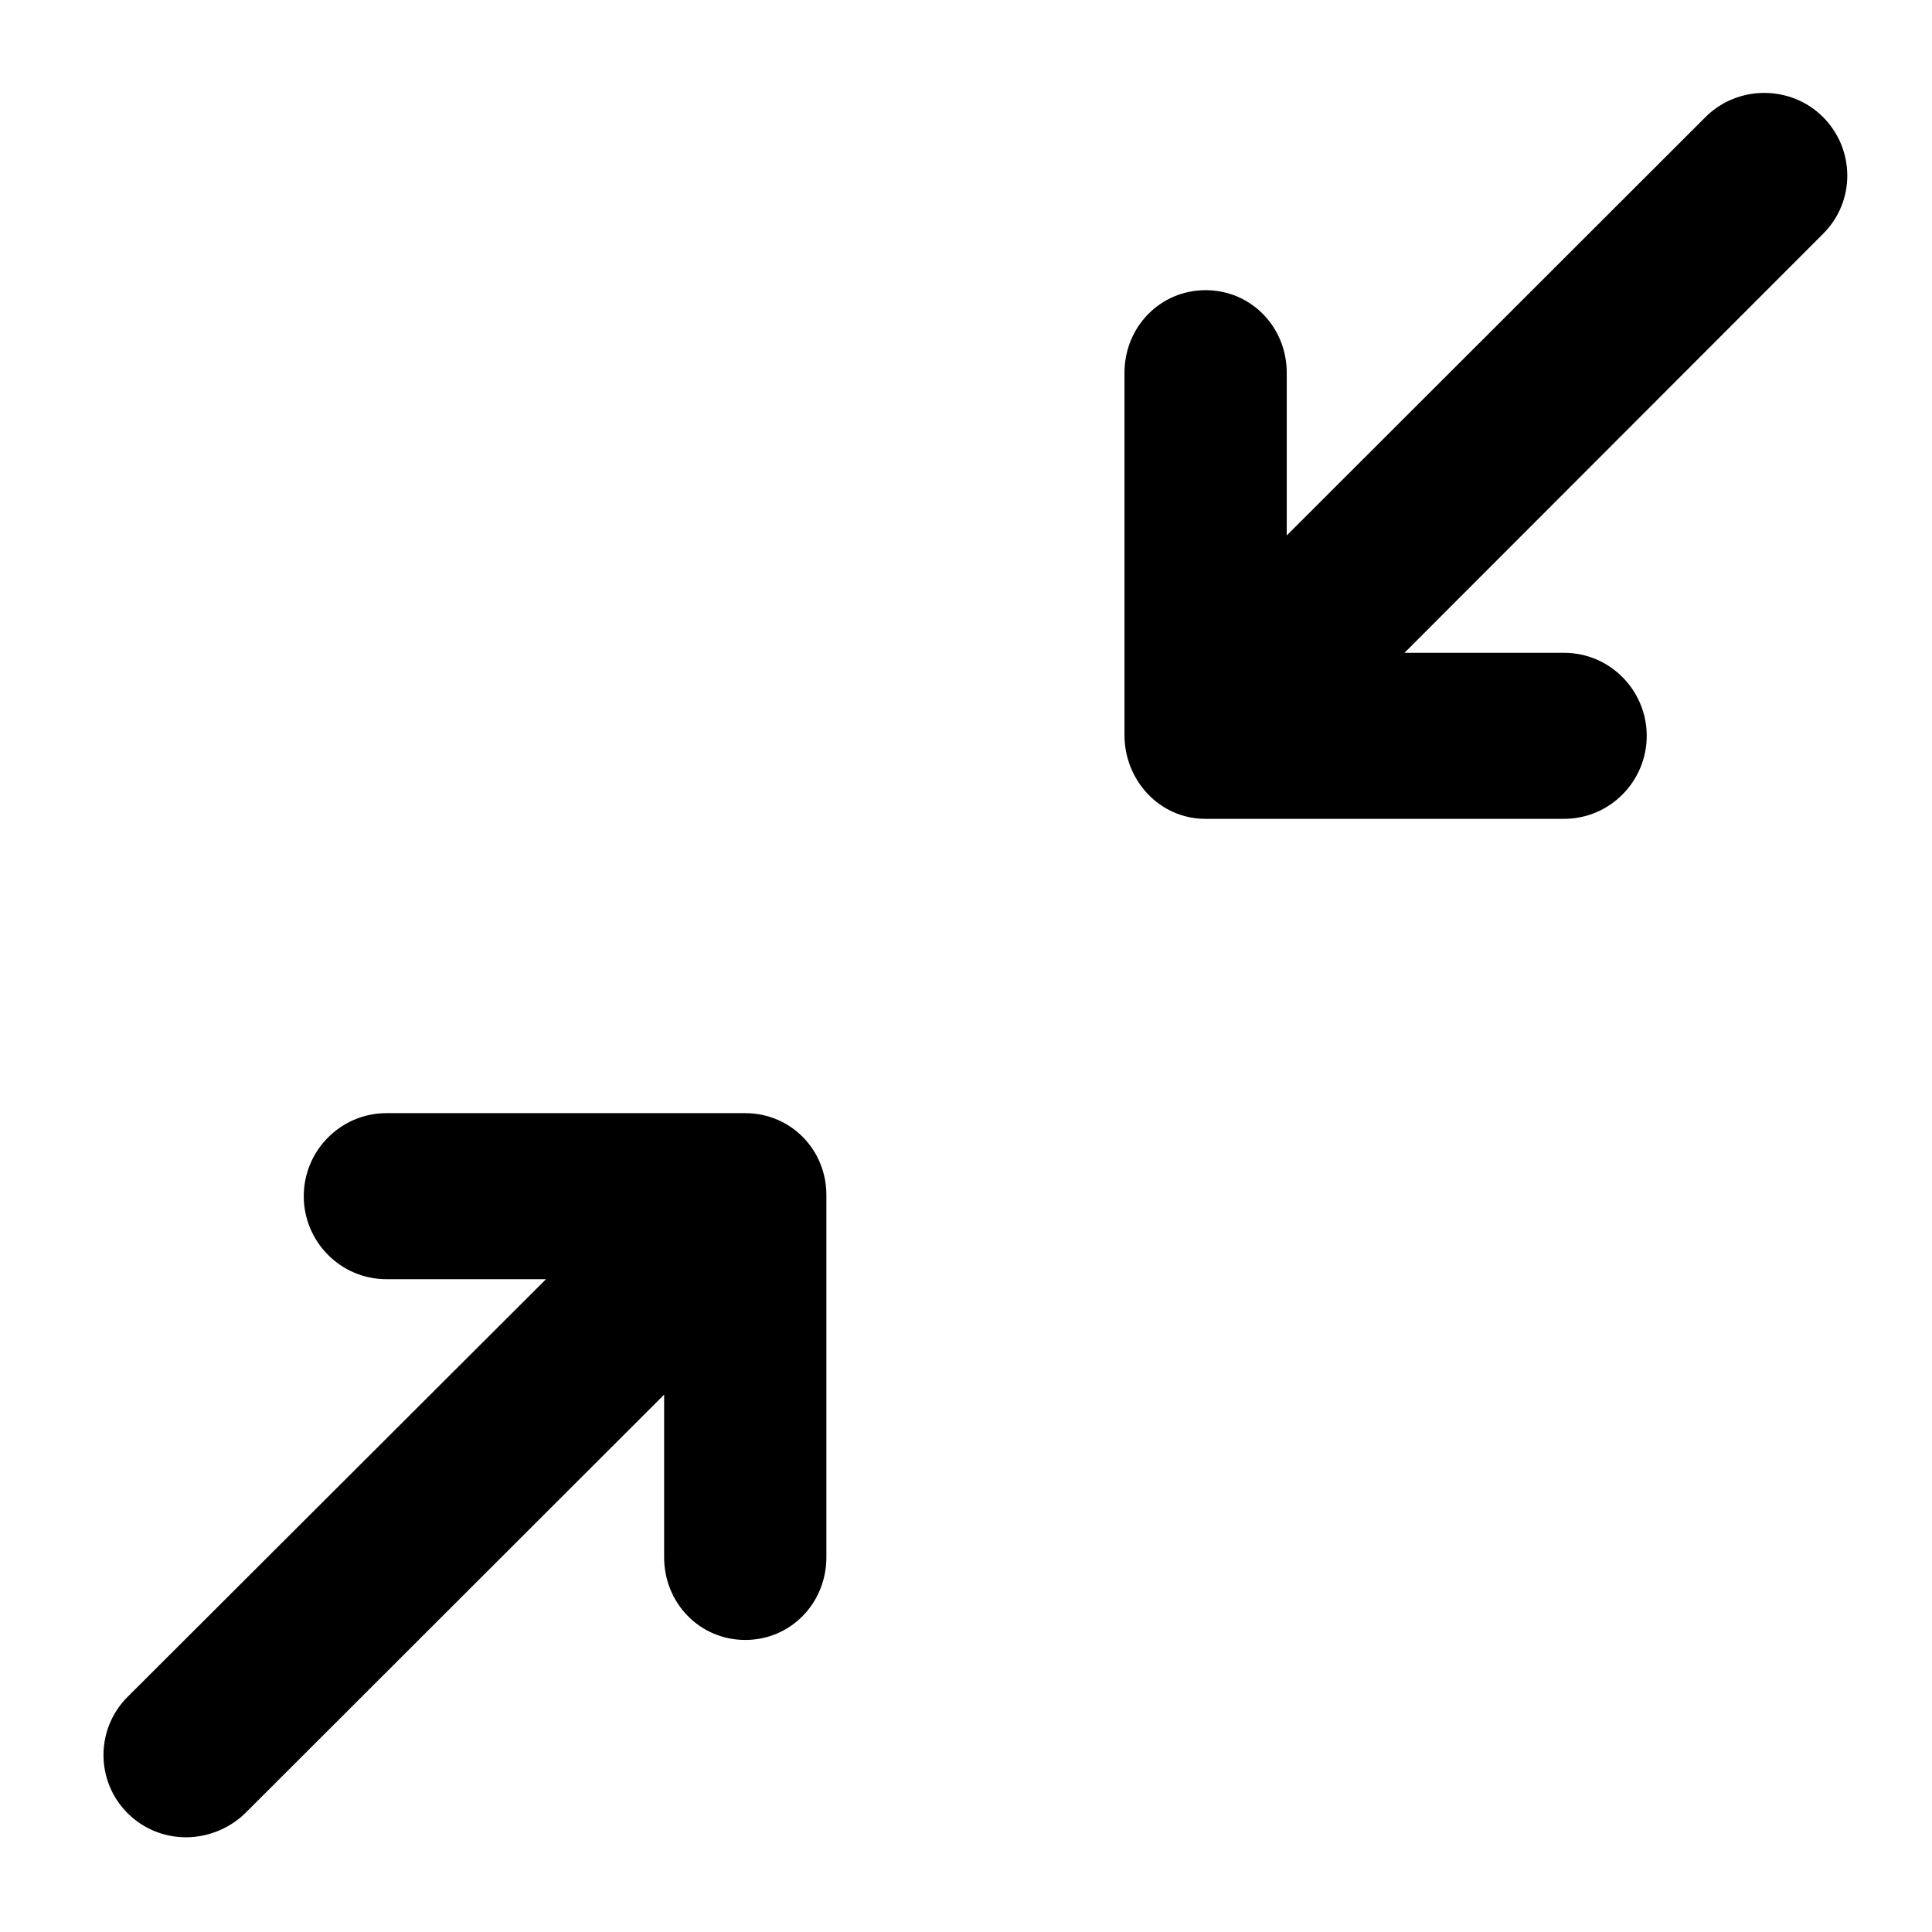
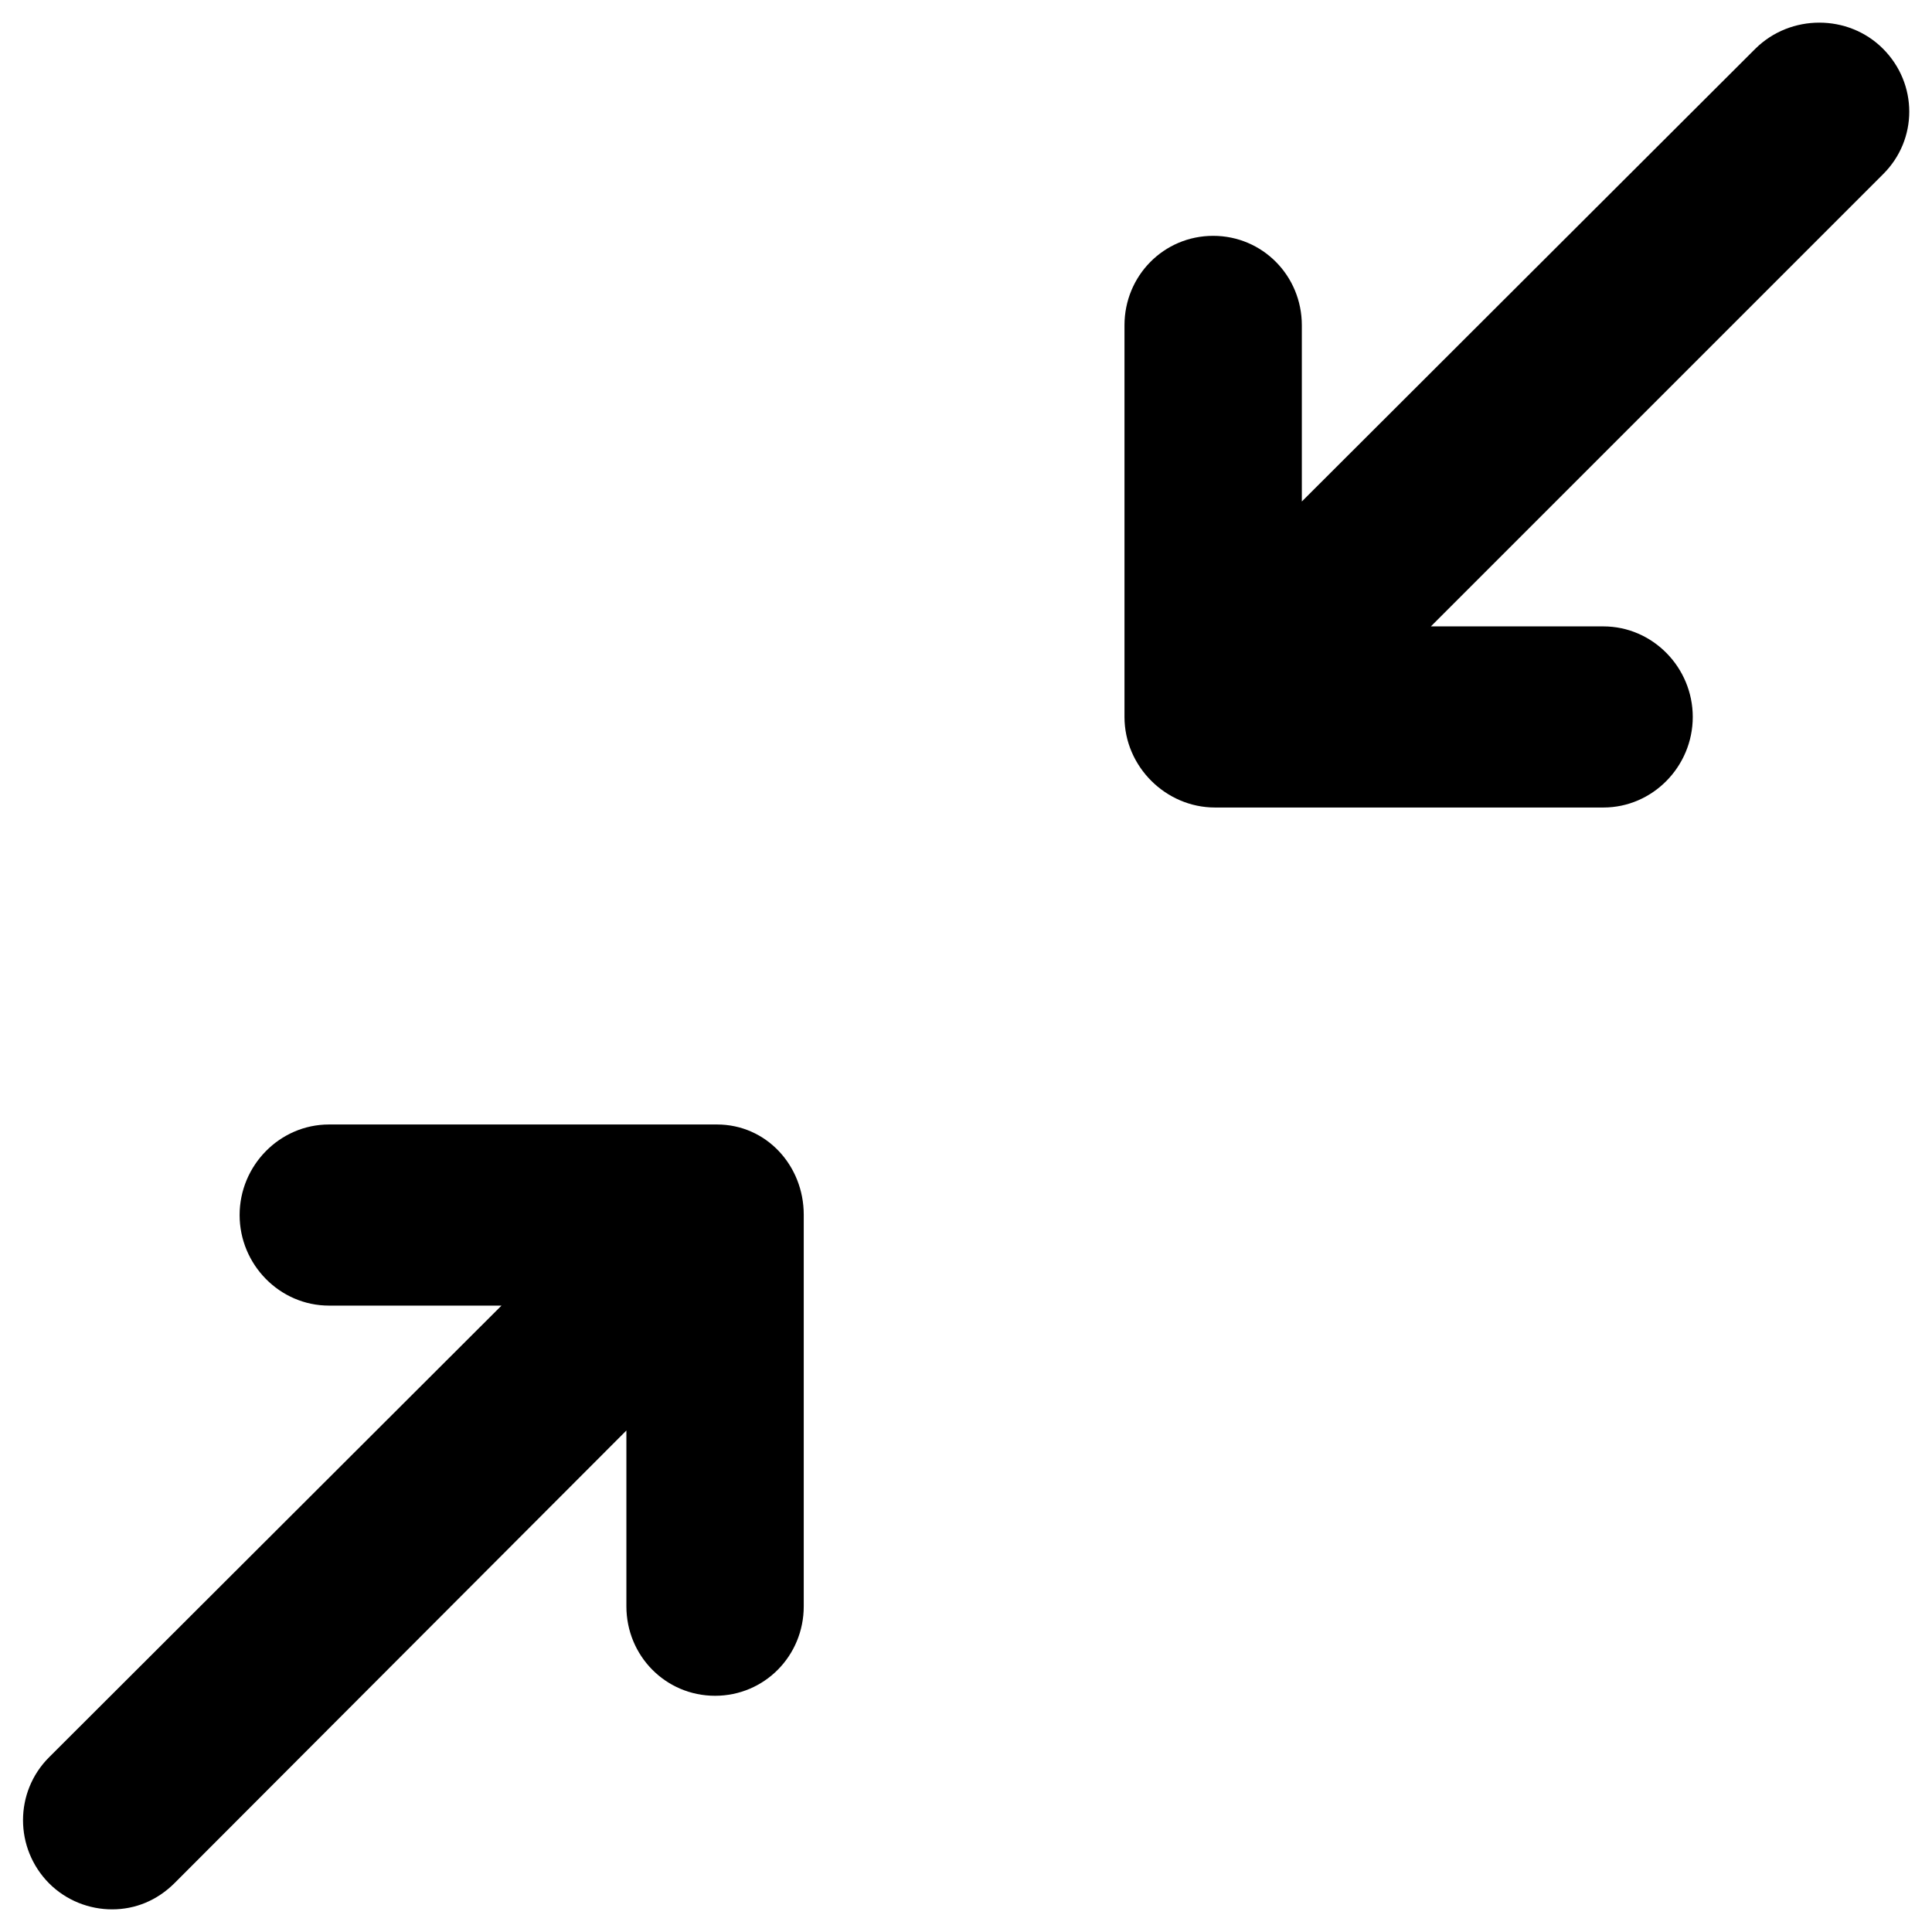
<svg xmlns="http://www.w3.org/2000/svg" version="1.1" id="Layer_1" x="0px" y="0px" viewBox="0 0 512 512" enable-background="new 0 0 512 512" xml:space="preserve">
  <g>
-     <path d="M483.1,31c-8.5-8.5-22.6-8.5-31.1,0L341,141.9V98.8c0-12.1-9.4-21.9-21.5-21.9S298,86.7,298,98.8v96   c0,12.1,9.4,22.2,21.4,22.2h95.1c12.1,0,21.9-9.9,21.9-22s-9.8-22-21.9-22h-42.3L483.1,62C491.7,53.5,491.7,39.6,483.1,31z" />
-     <path d="M197.5,295h-95.1c-12.1,0-21.9,9.9-21.9,22c0,12.1,9.8,22,21.9,22h42.3L33.8,449.7c-8.5,8.5-8.5,22.3,0,30.8   c4.3,4.3,9.9,6.4,15.5,6.4c5.6,0,11.4-2.2,15.7-6.4L176,369.6v43.1c0,12.1,9.4,21.9,21.5,21.9s21.5-9.8,21.5-21.9v-96   C219,304.6,209.5,295,197.5,295z" />
+     <path d="M499,12.9c-9.2-9.2-24.5-9.2-33.8,0L345,132.9V86.2c0-13.1-10.4-23.7-23.5-23.7S298,73.1,298,86.2V190   c0,13.1,10.9,24,24,24h102.9c13.1,0,23.7-10.9,23.7-24s-10.6-24-23.7-24h-45.7L499,46.2C508.3,37,508.3,22.2,499,12.9z" />
+     <path d="M190,298H87.2c-13.1,0-23.7,10.9-23.7,24c0,13.1,10.6,24,23.7,24h45.7L13,465.7c-9.2,9.2-9.2,24.1,0,33.4   c4.6,4.6,10.7,6.9,16.7,6.9c6.1,0,11.9-2.3,16.6-7L166,379.1v46.6c0,13.1,10.4,23.7,23.5,23.7c13.1,0,23.5-10.6,23.5-23.7V321.9   C213,308.9,203.1,298,190,298z" />
  </g>
</svg>
